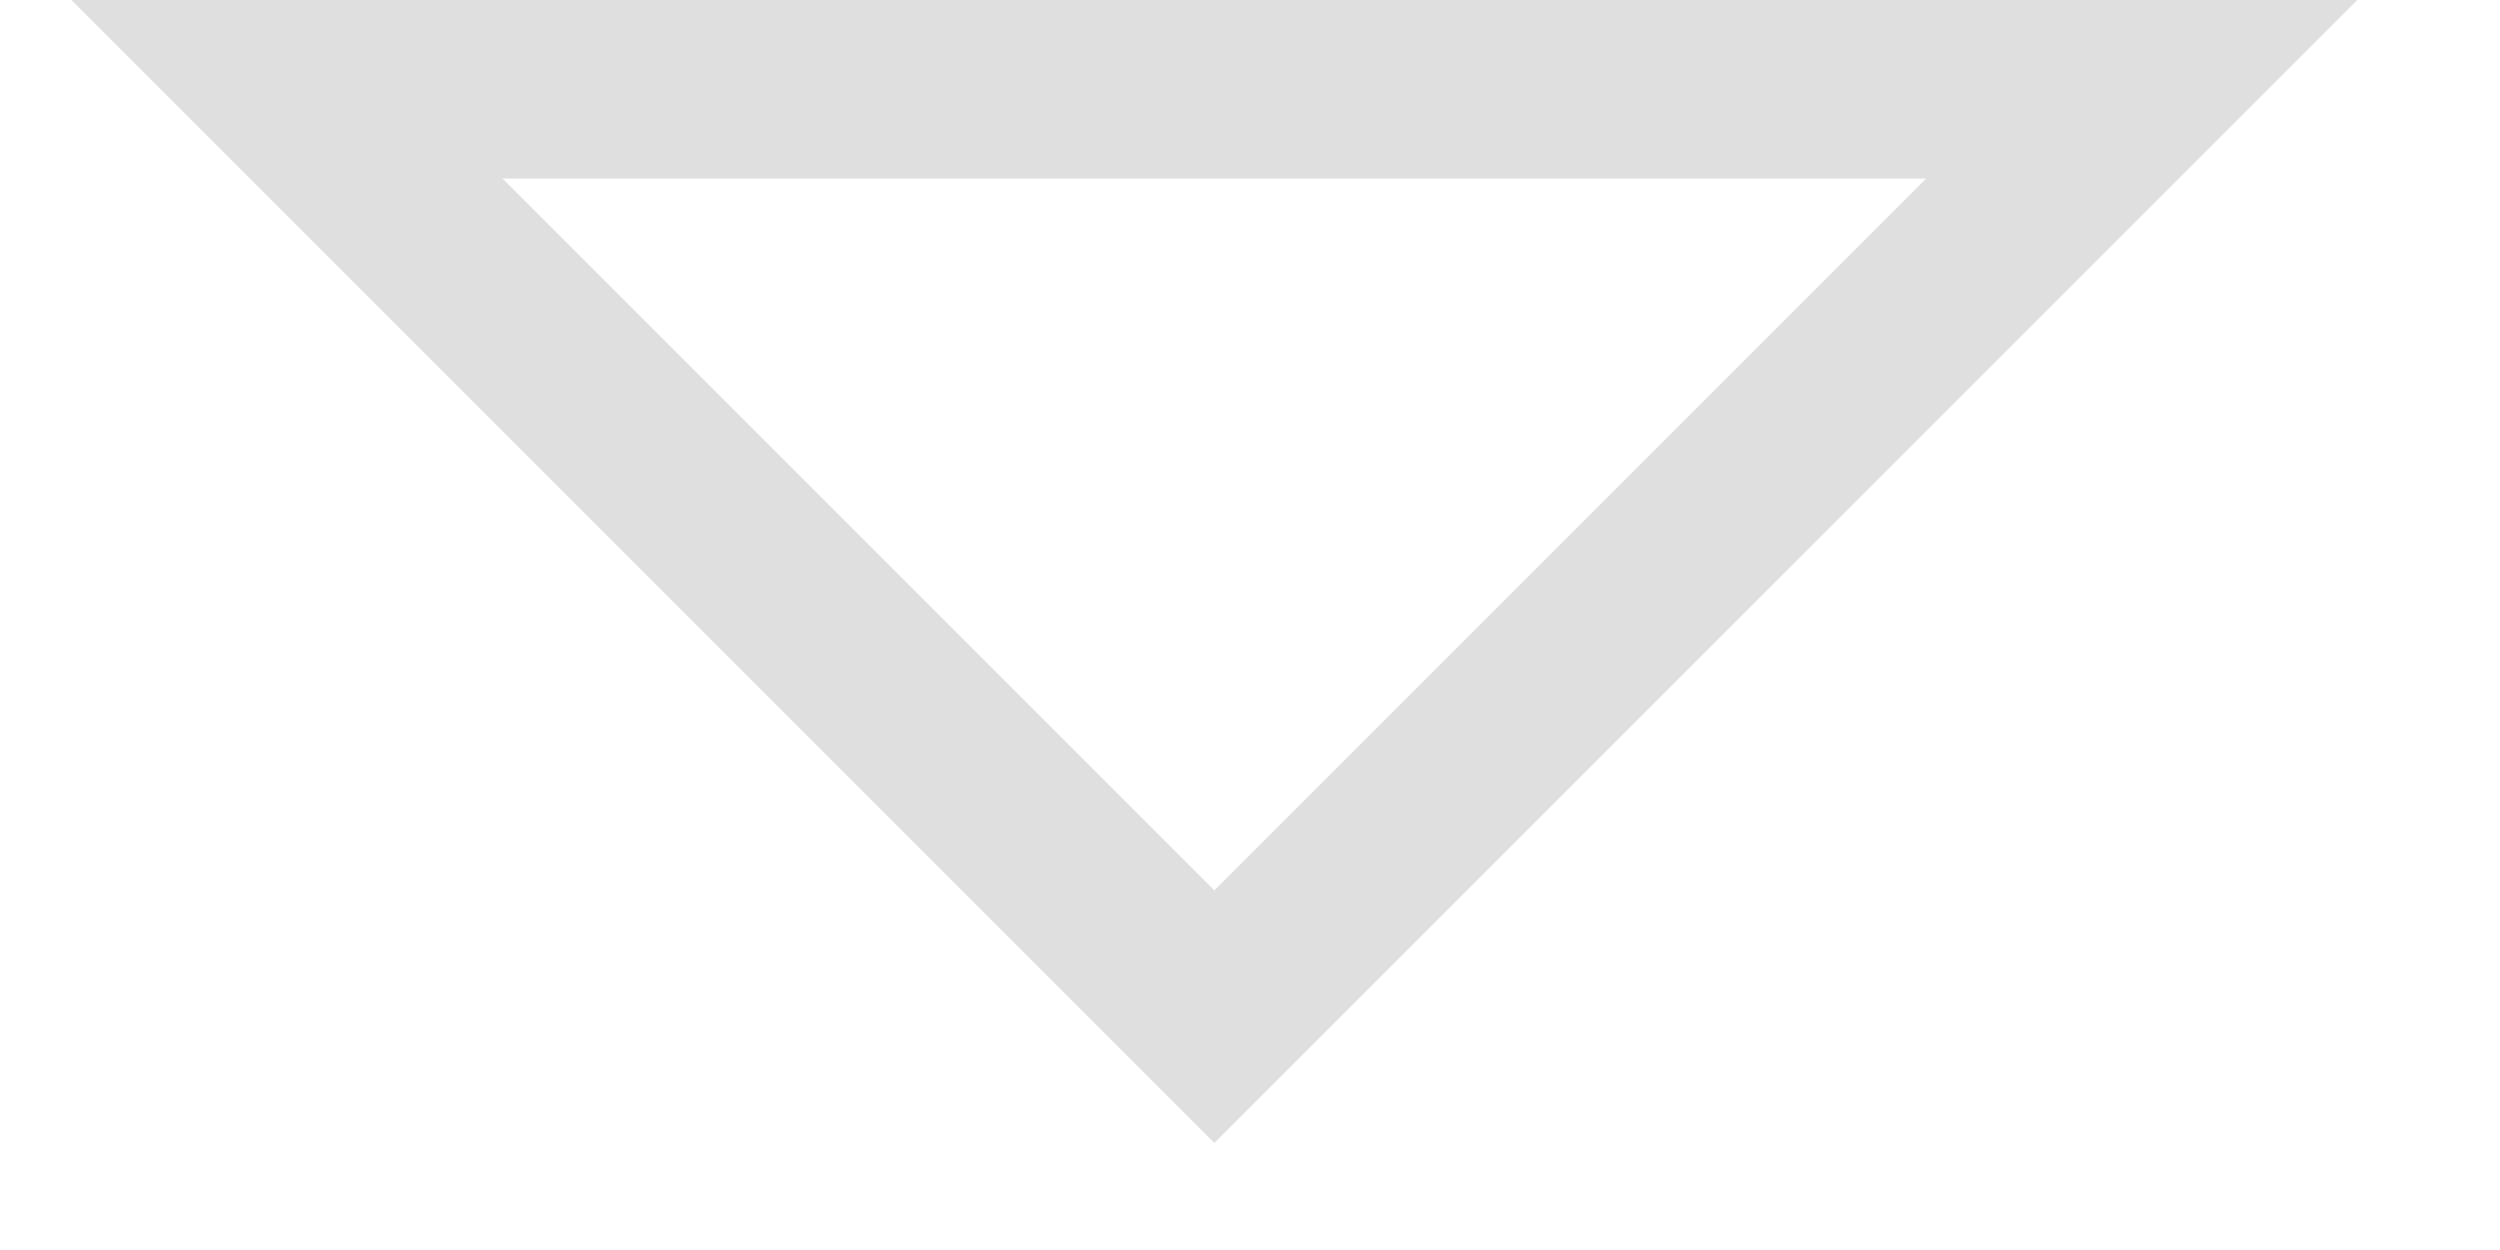
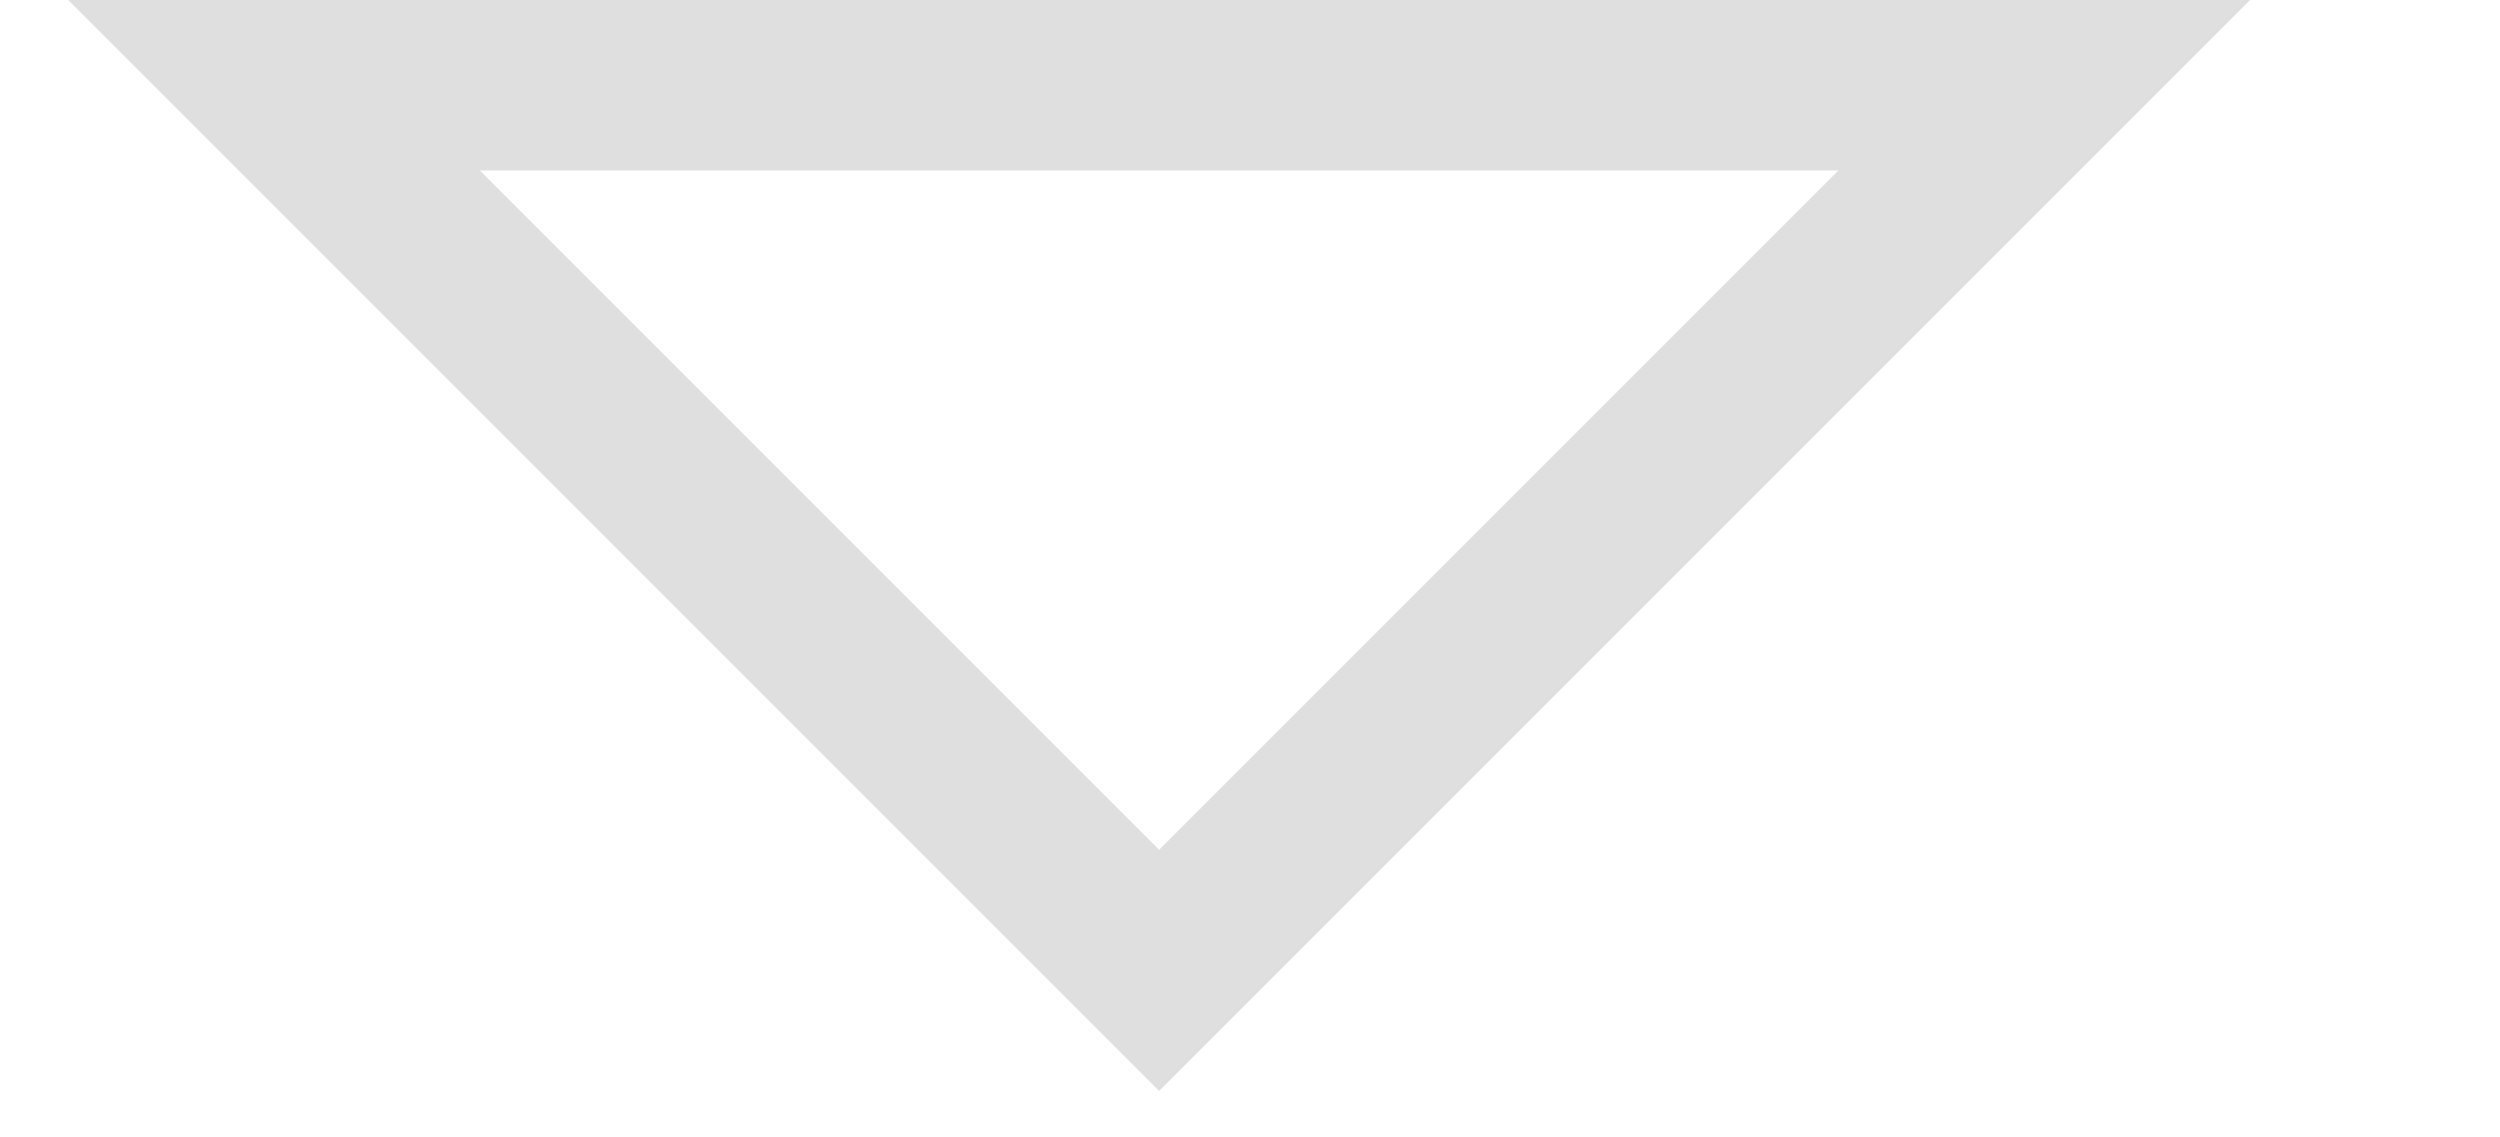
- <svg xmlns="http://www.w3.org/2000/svg" width="100%" height="100%" viewBox="0 0 14 7" version="1.1" xml:space="preserve" style="fill-rule:evenodd;clip-rule:evenodd;stroke-linejoin:round;stroke-miterlimit:1.414;">
-   <path id="icon-expander" d="M6.8,6.4l-6.4,-6.4l12.8,0l-6.4,6.4Zm-3.986,-5.4l3.986,3.986l3.986,-3.986l-7.972,0Z" style="fill:#dfdfdf;" />
+ <svg xmlns="http://www.w3.org/2000/svg" width="100%" height="100%" viewBox="0 0 11 5" version="1.1" xml:space="preserve" style="fill-rule:evenodd;clip-rule:evenodd;stroke-linejoin:round;stroke-miterlimit:1.414;">
+   <path id="icon-expander" d="M5.1,4.8l-4.8,-4.8l9.6,0l-4.8,4.8Zm-2.989,-4.05l2.989,2.989l2.989,-2.989l-5.978,0Z" style="fill:#dfdfdf;" />
</svg>
